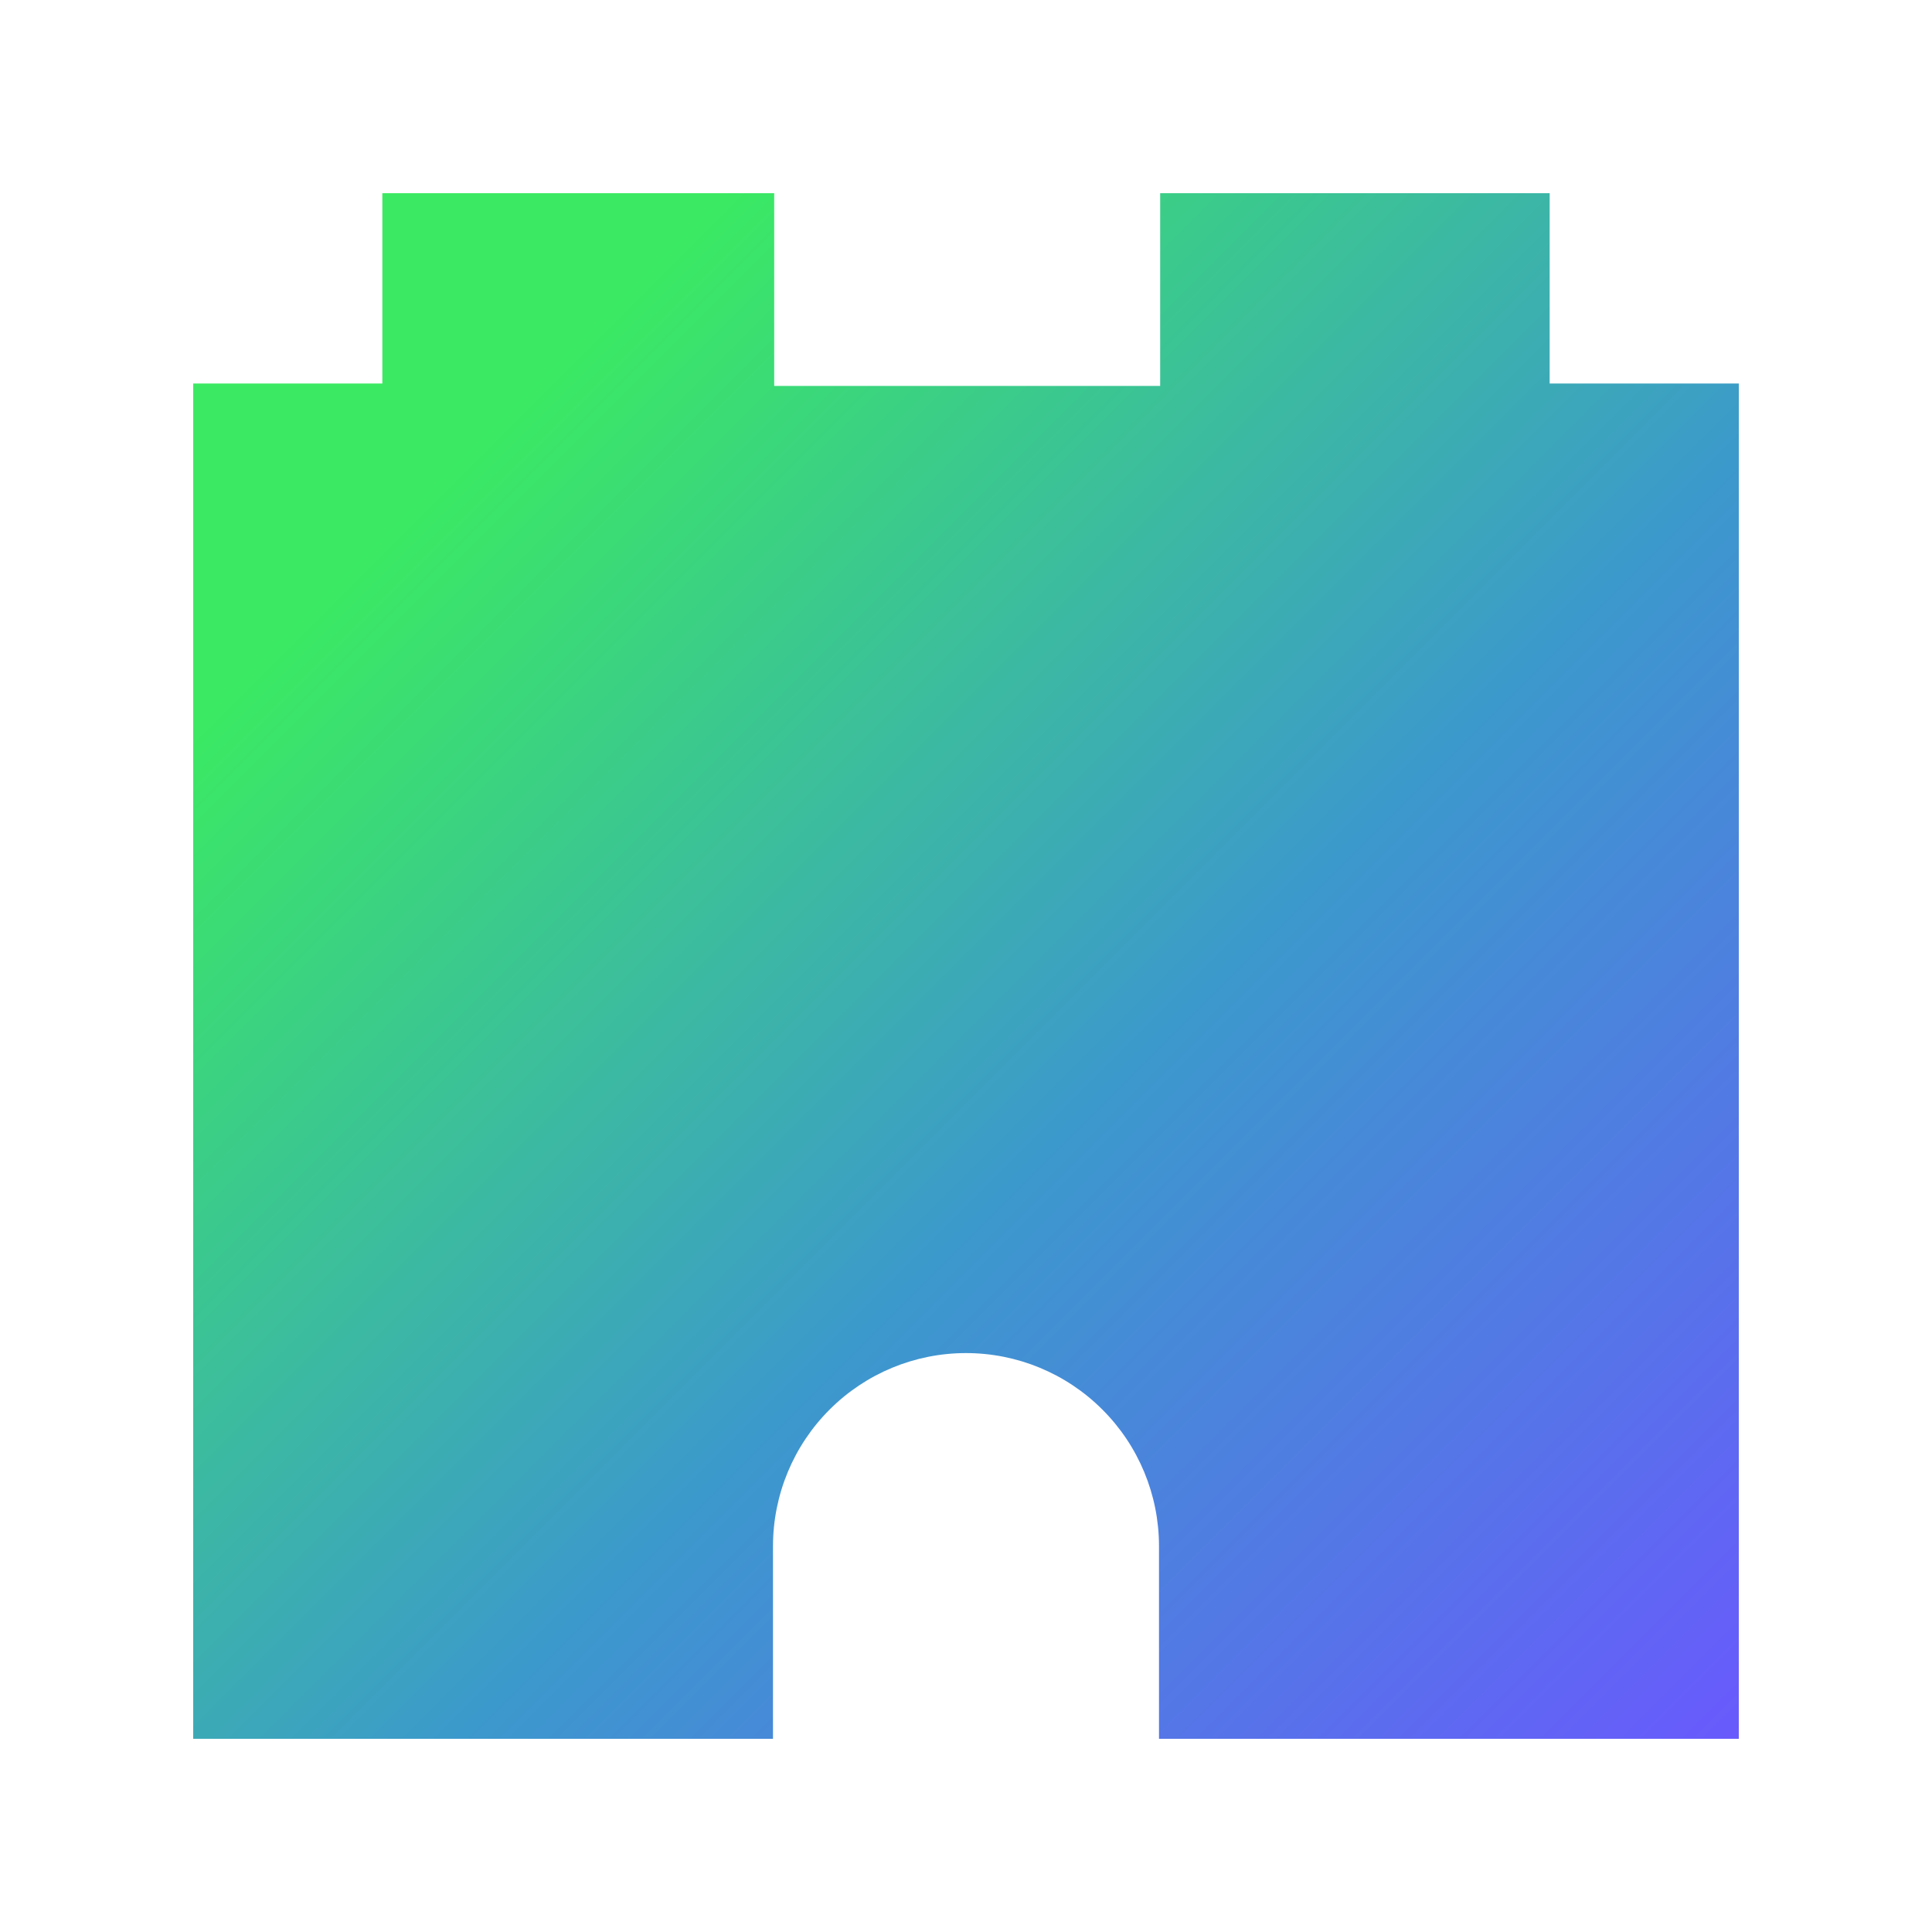
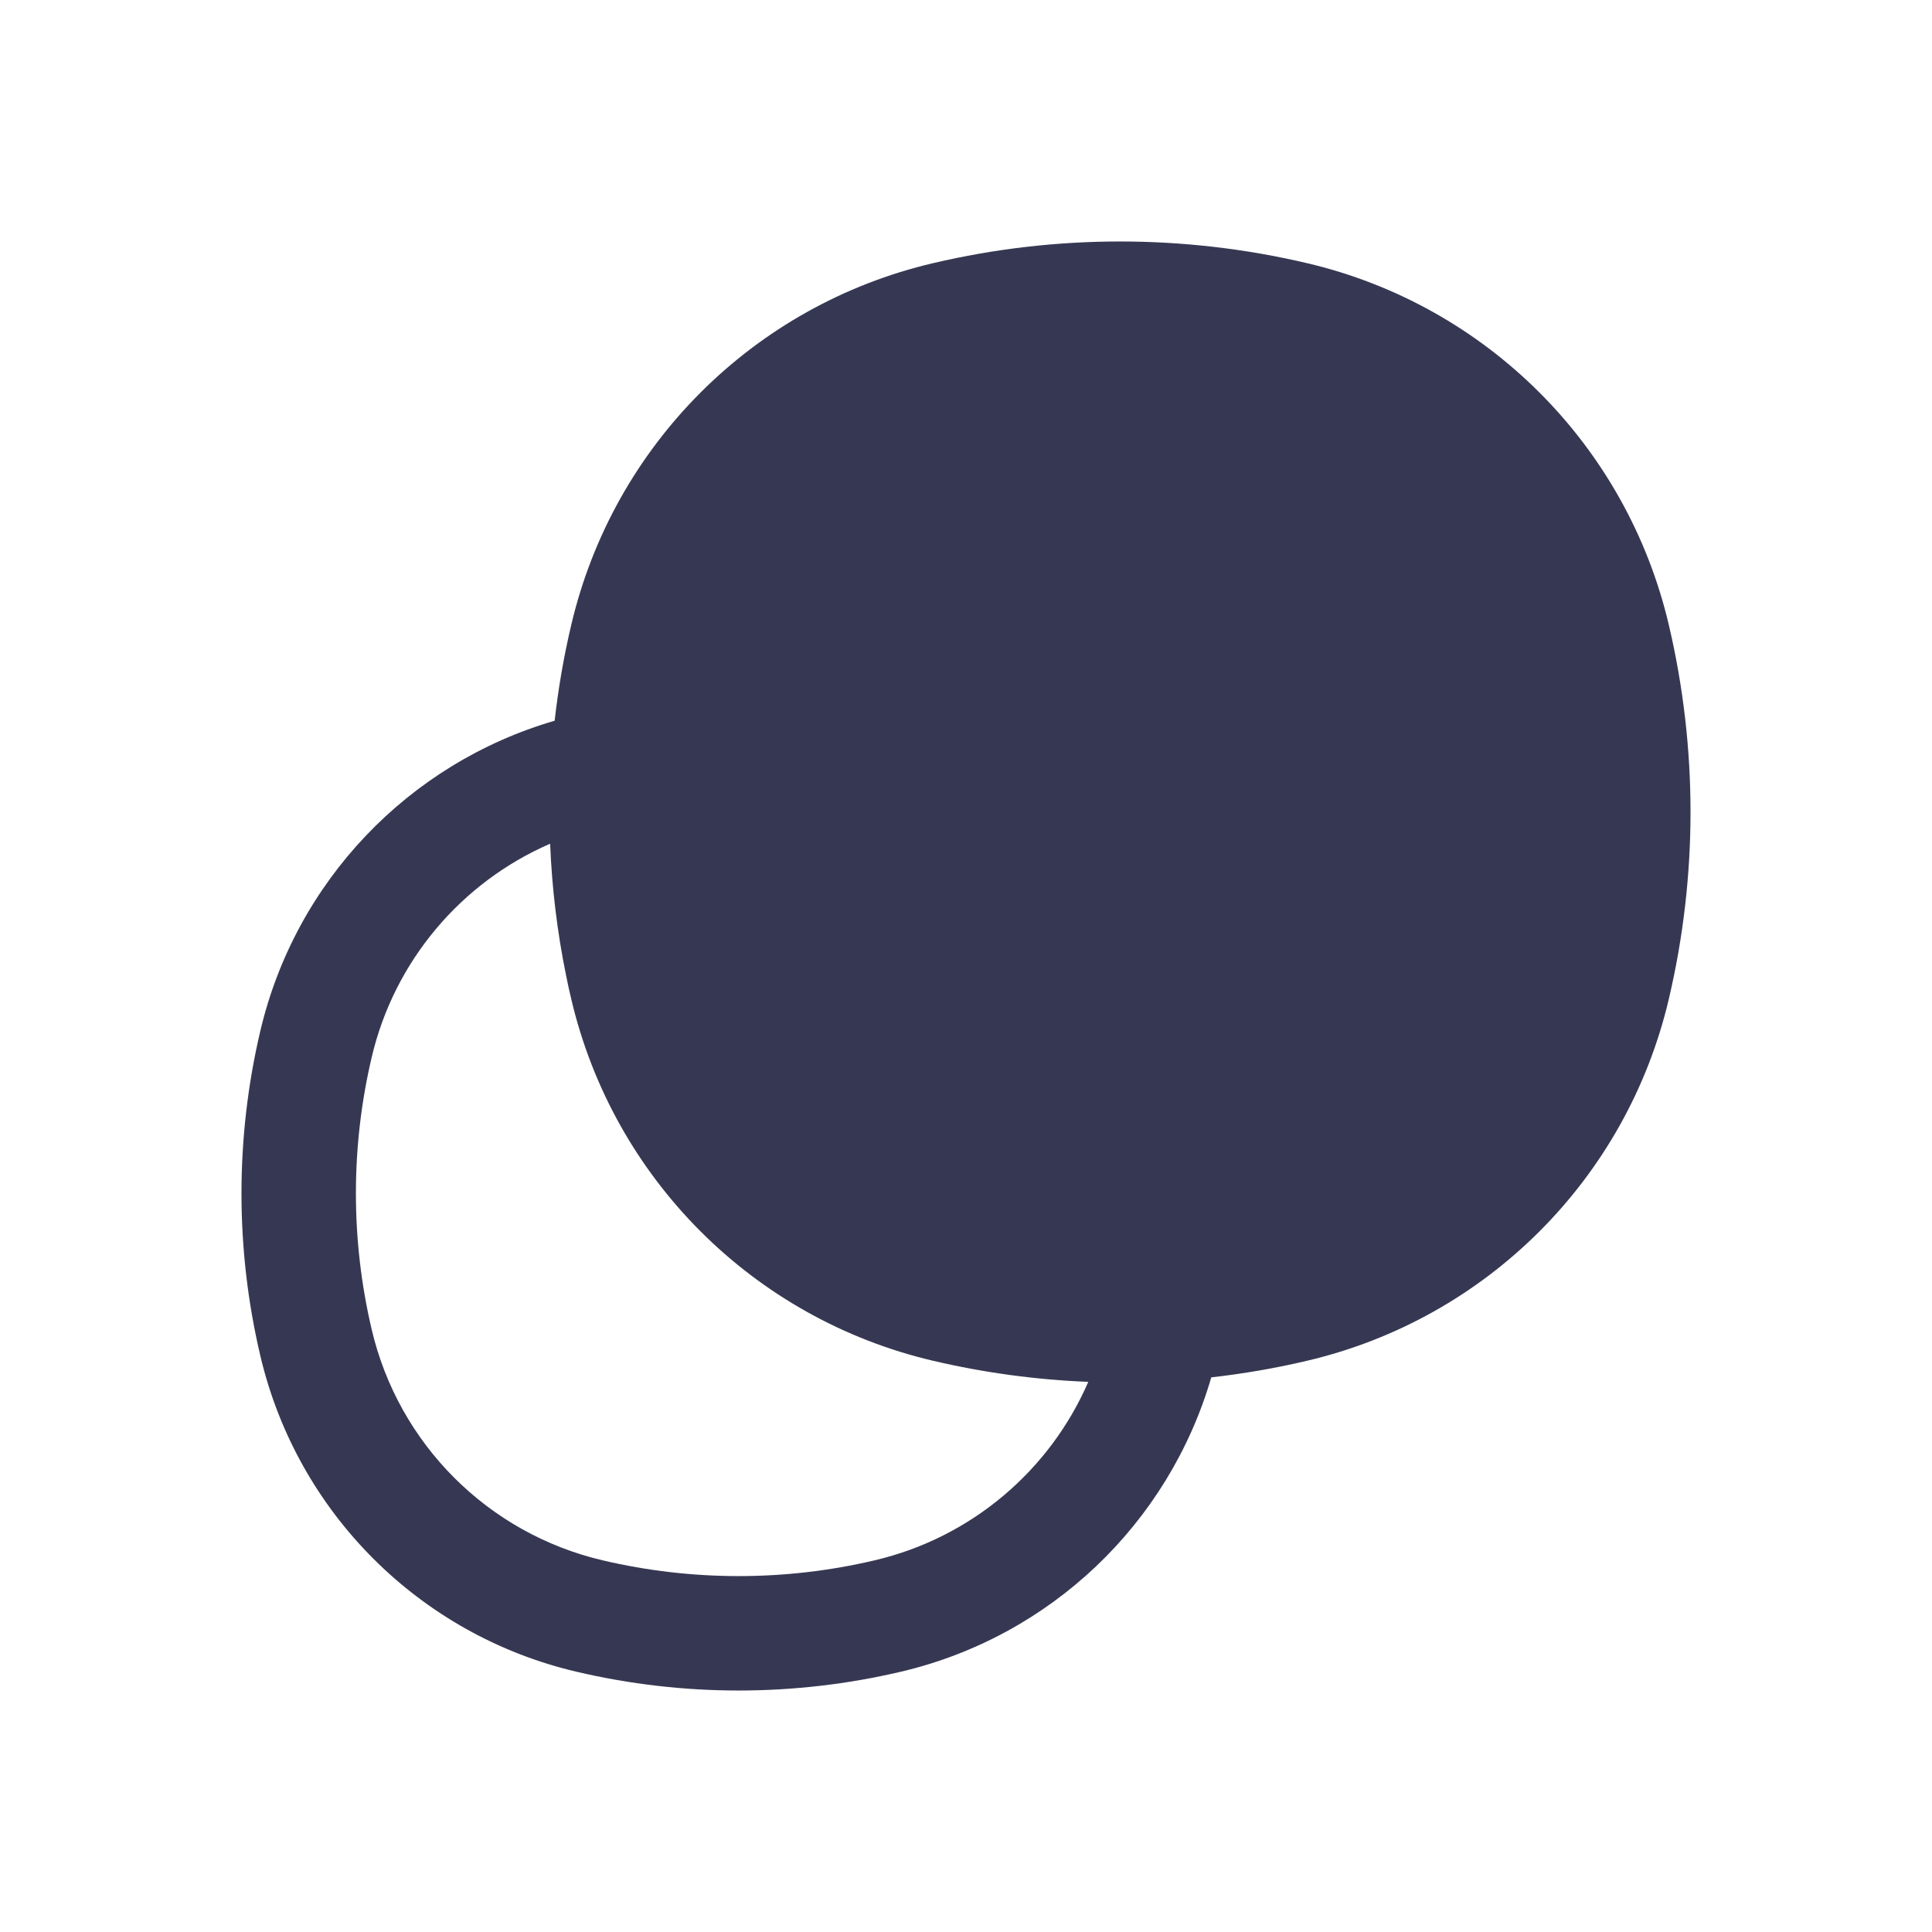
- <svg xmlns="http://www.w3.org/2000/svg" width="40" height="40" viewBox="0 0 40 40" fill="none">
-   <path d="M32.084 7.94V4H24.02V7.99H16.029V4H7.916V7.94H4V36H16.004V32.005C16.006 30.946 16.427 29.931 17.177 29.183C17.926 28.434 18.941 28.014 20 28.014C21.059 28.014 22.074 28.434 22.823 29.183C23.573 29.931 23.994 30.946 23.996 32.005V36H36V7.94H32.084Z" fill="url(#paint0_linear)" />
-   <defs>
-     <linearGradient id="paint0_linear" x1="2.942" y1="4.9" x2="37.777" y2="39.734" gradientUnits="userSpaceOnUse">
-       <stop offset="0.159" stop-color="#3BEA62" />
-       <stop offset="0.54" stop-color="#3C99CC" />
-       <stop offset="0.937" stop-color="#6B57FF" />
-     </linearGradient>
-   </defs>
+ <svg xmlns="http://www.w3.org/2000/svg" width="800px" height="800px" viewBox="0 0 24 24" fill="none">
+   <path fill-rule="evenodd" clip-rule="evenodd" d="M16.236 16.904C15.843 16.997 15.446 17.065 15.047 17.11C14.517 18.928 13.048 20.331 11.19 20.767C9.865 21.078 8.486 21.078 7.162 20.767C5.212 20.31 3.69 18.788 3.233 16.838C2.922 15.514 2.922 14.135 3.233 12.81C3.669 10.952 5.072 9.483 6.89 8.953C6.935 8.554 7.003 8.157 7.096 7.764C7.619 5.533 9.36 3.792 11.591 3.269C13.118 2.91 14.708 2.91 16.236 3.269C18.466 3.792 20.208 5.533 20.731 7.764C21.09 9.292 21.09 10.882 20.731 12.409C20.208 14.64 18.466 16.381 16.236 16.904ZM11.591 16.904C12.226 17.053 12.871 17.14 13.519 17.166C13.04 18.27 12.063 19.102 10.865 19.383C9.754 19.644 8.598 19.644 7.486 19.383C6.062 19.049 4.951 17.938 4.617 16.514C4.356 15.402 4.356 14.246 4.617 13.135C4.898 11.937 5.73 10.96 6.834 10.481C6.856 11.031 6.922 11.58 7.033 12.122C7.052 12.218 7.073 12.314 7.096 12.409C7.619 14.64 9.36 16.381 11.591 16.904Z" fill="#363853" />
</svg>
